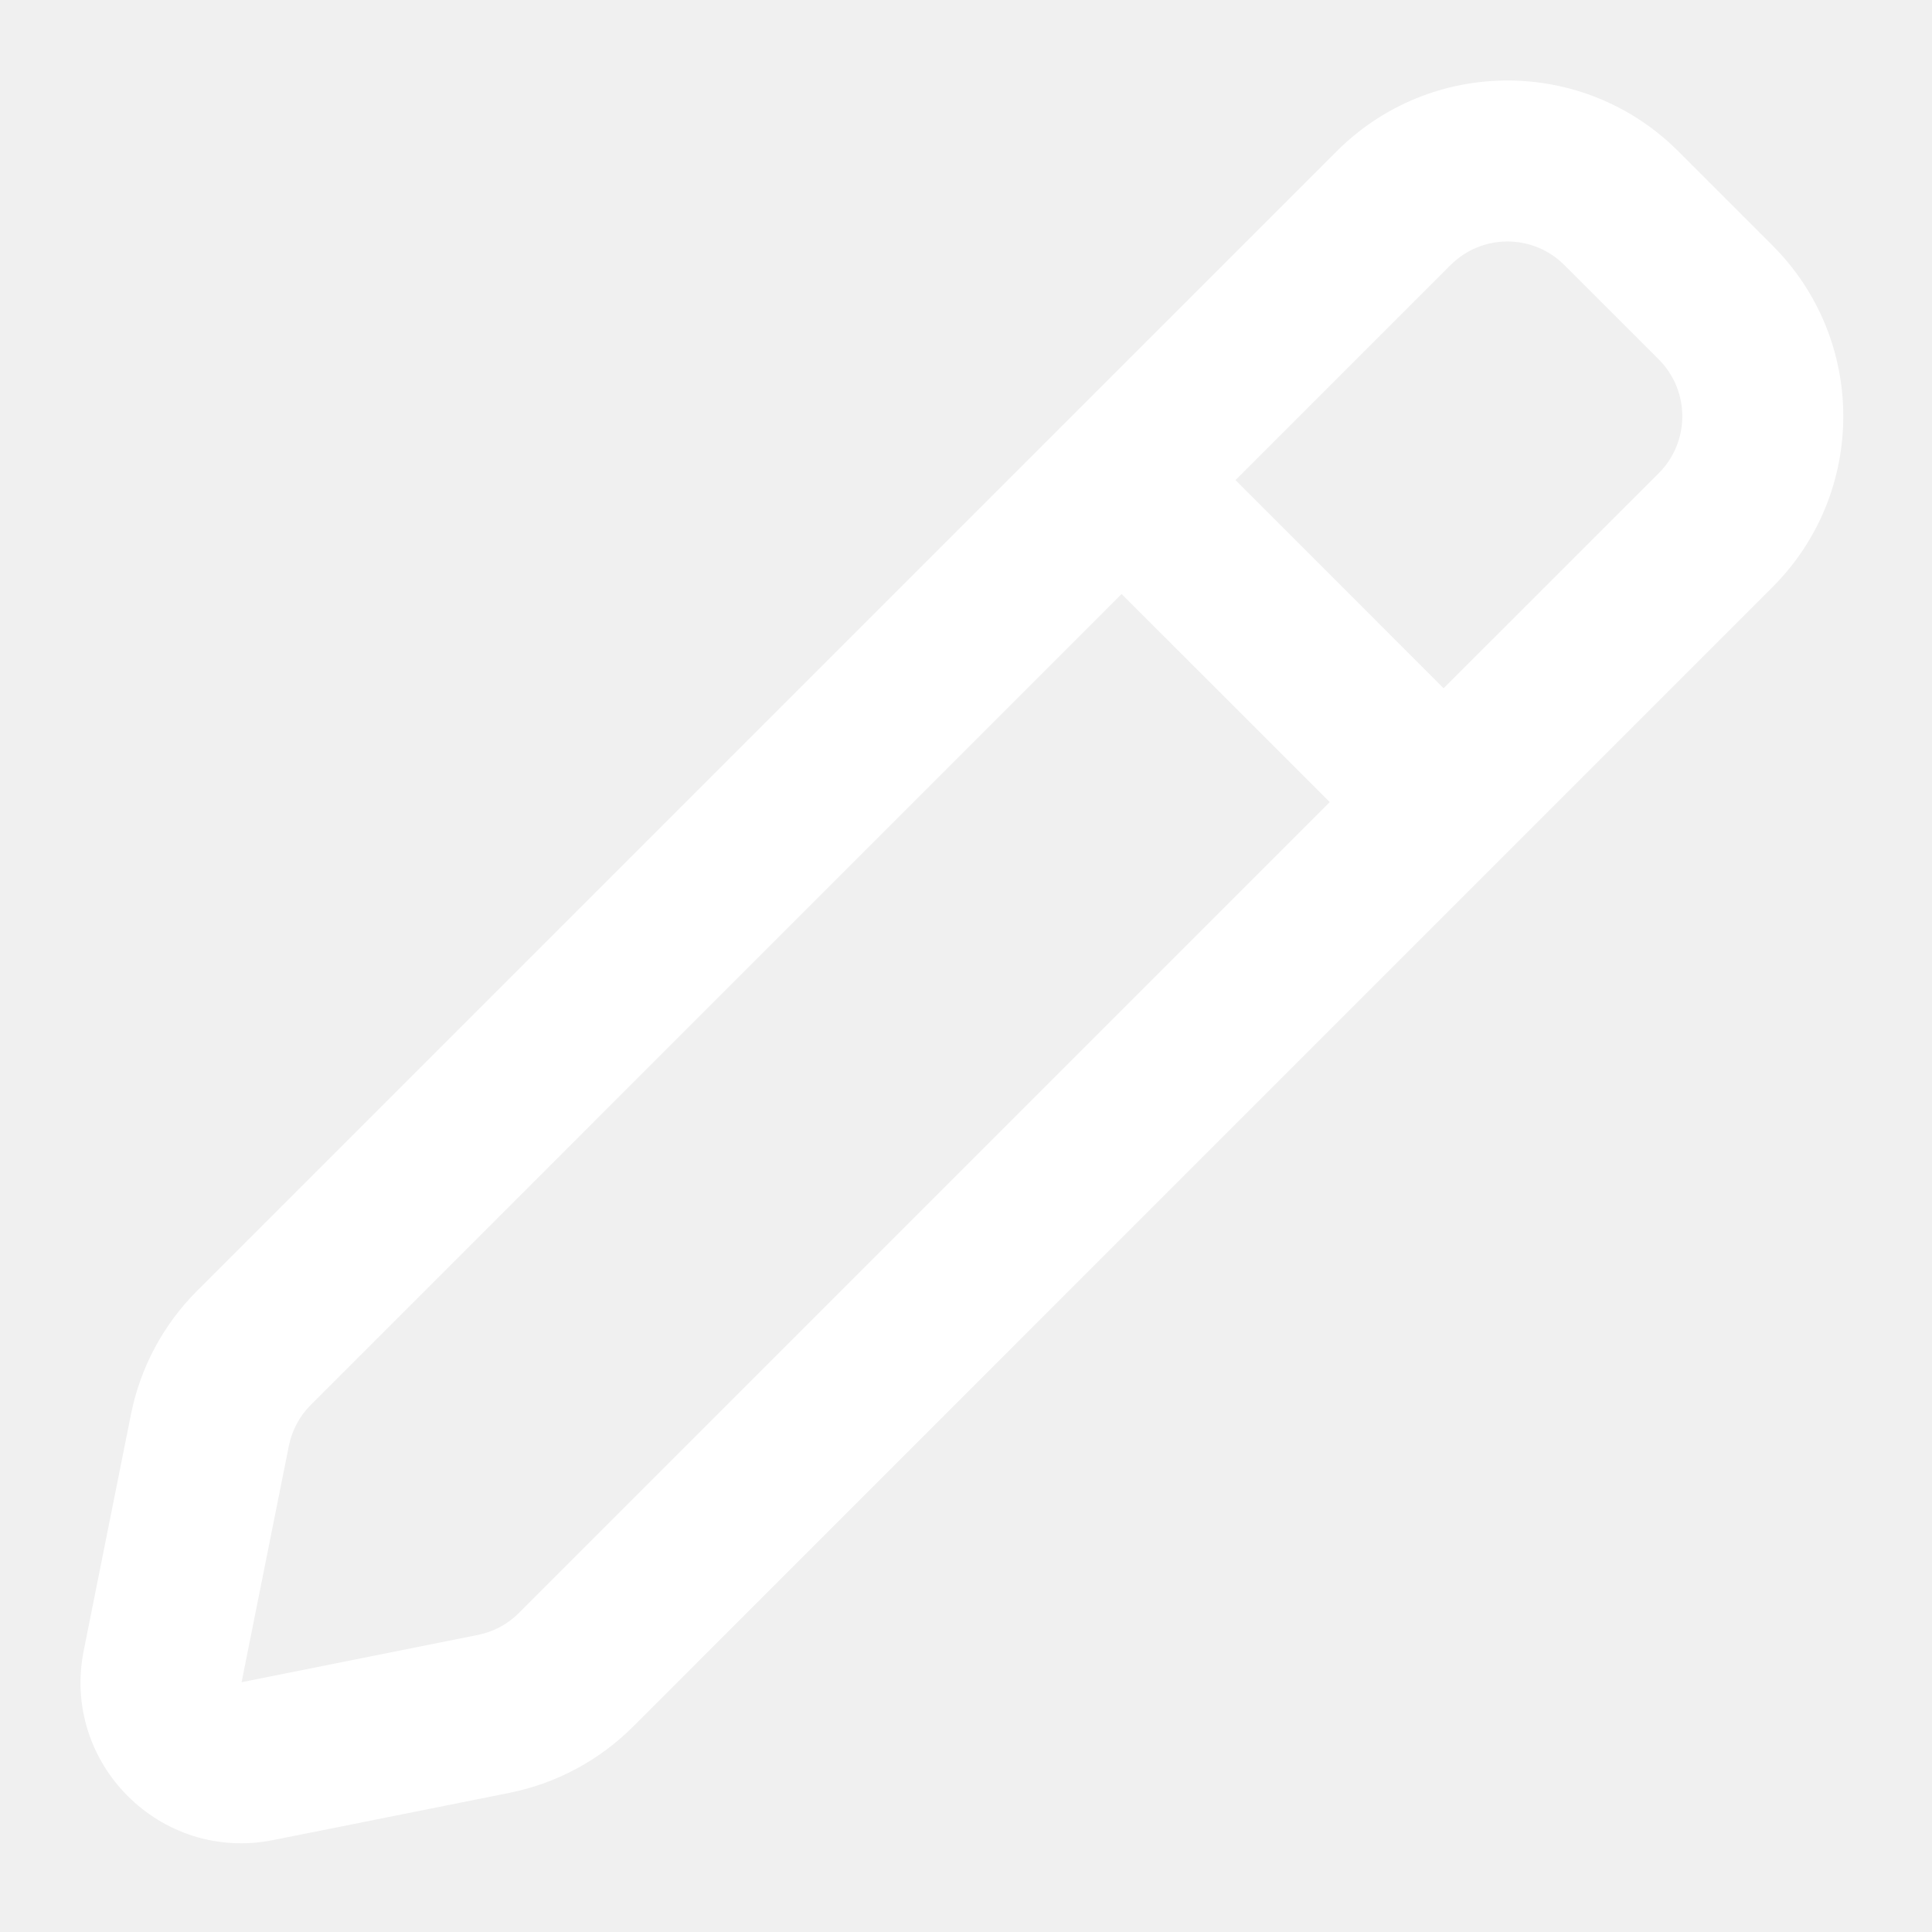
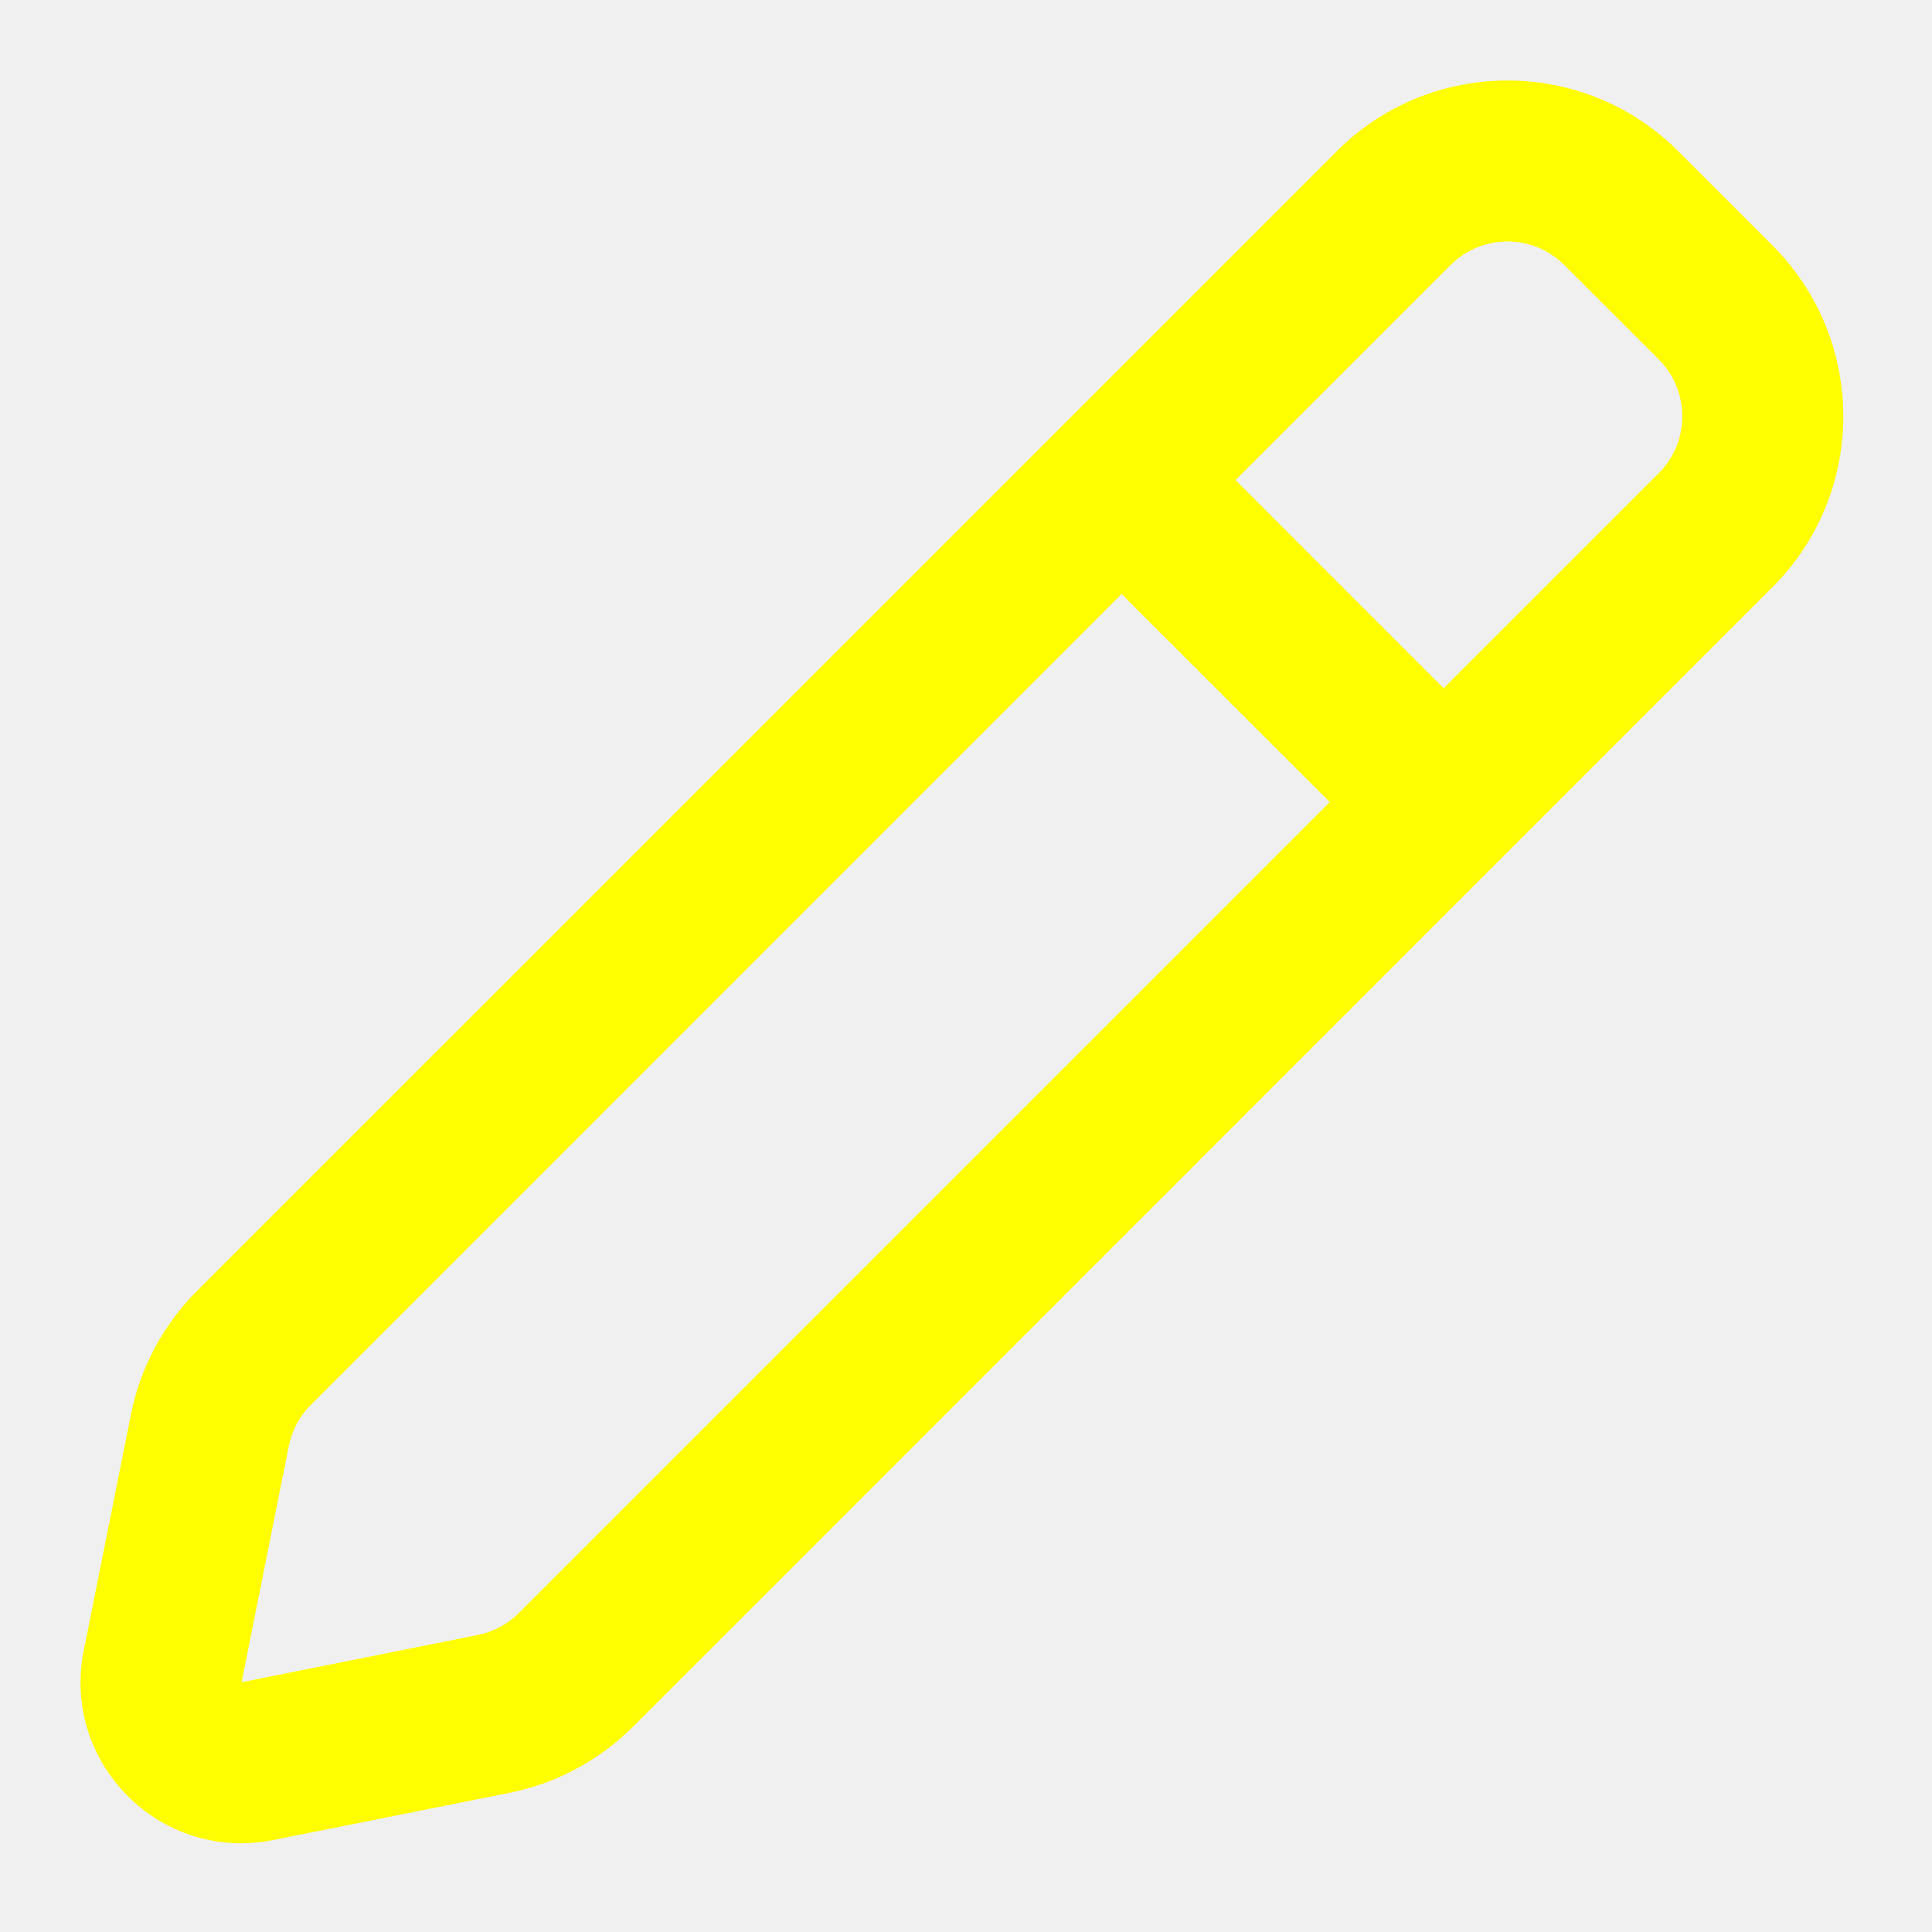
<svg xmlns="http://www.w3.org/2000/svg" viewBox="0 0 24 24" fill="none">
  <g id="SVGRepo_bgCarrier" stroke-width="0" />
  <g id="SVGRepo_tracerCarrier" stroke-linecap="round" stroke-linejoin="round" />
  <g id="SVGRepo_iconCarrier">
-     <path fill-rule="evenodd" clip-rule="evenodd" d="M20.848 1.879C19.676 0.707 17.777 0.707 16.605 1.879L2.447 16.036C2.029 16.455 1.743 16.988 1.627 17.569L1.04 20.505C0.76 21.904 1.994 23.138 3.393 22.858L6.329 22.271C6.909 22.155 7.443 21.869 7.862 21.451L22.019 7.293C23.191 6.121 23.191 4.222 22.019 3.05L20.848 1.879ZM18.019 3.293C18.41 2.902 19.043 2.902 19.433 3.293L20.605 4.464C20.996 4.855 20.996 5.488 20.605 5.879L17.933 8.55L15.348 5.964L18.019 3.293ZM13.933 7.379L3.862 17.451C3.722 17.59 3.627 17.768 3.588 17.962L3.001 20.897L5.936 20.31C6.13 20.271 6.308 20.176 6.447 20.036L16.519 9.964L13.933 7.379Z" fill="#ffffff" />
+     <path fill-rule="evenodd" clip-rule="evenodd" d="M20.848 1.879C19.676 0.707 17.777 0.707 16.605 1.879L2.447 16.036C2.029 16.455 1.743 16.988 1.627 17.569L1.04 20.505C0.76 21.904 1.994 23.138 3.393 22.858L6.329 22.271C6.909 22.155 7.443 21.869 7.862 21.451L22.019 7.293C23.191 6.121 23.191 4.222 22.019 3.05L20.848 1.879ZM18.019 3.293C18.41 2.902 19.043 2.902 19.433 3.293L20.605 4.464C20.996 4.855 20.996 5.488 20.605 5.879L17.933 8.55L15.348 5.964L18.019 3.293ZM13.933 7.379L3.862 17.451C3.722 17.59 3.627 17.768 3.588 17.962L3.001 20.897L5.936 20.31C6.13 20.271 6.308 20.176 6.447 20.036L16.519 9.964L13.933 7.379Z" fill="#FFFD02" />
  </g>
</svg>
